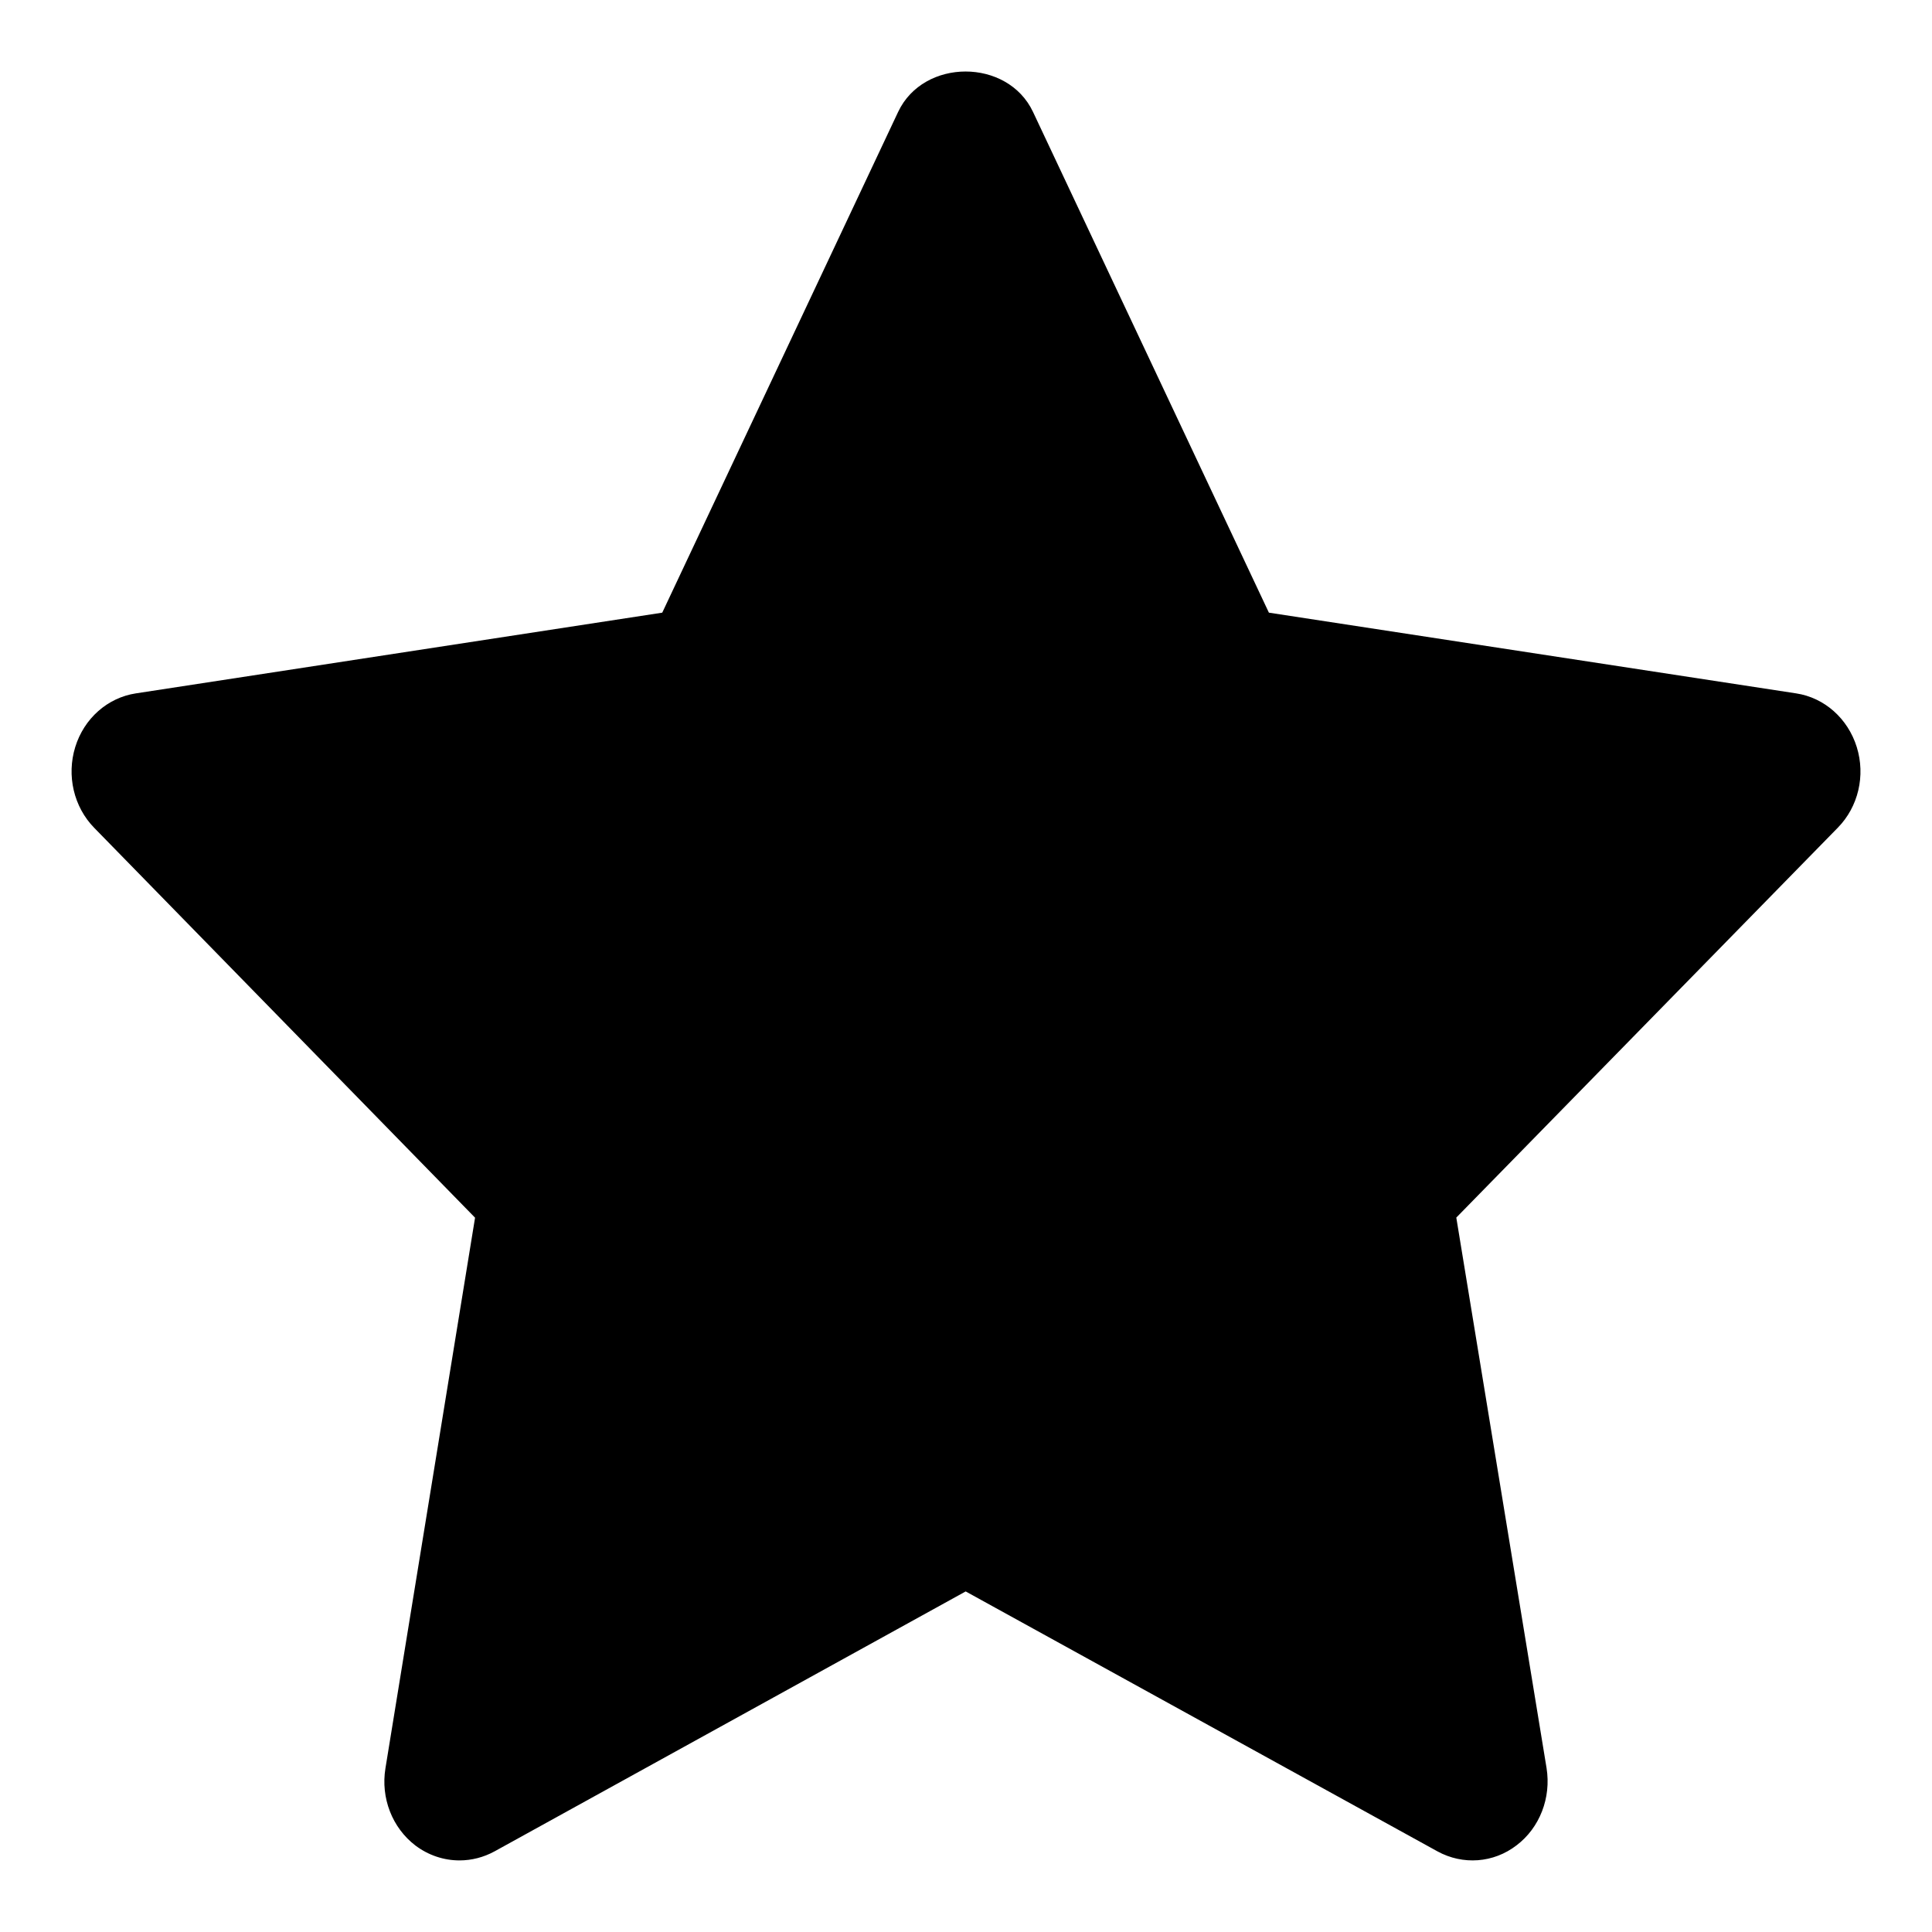
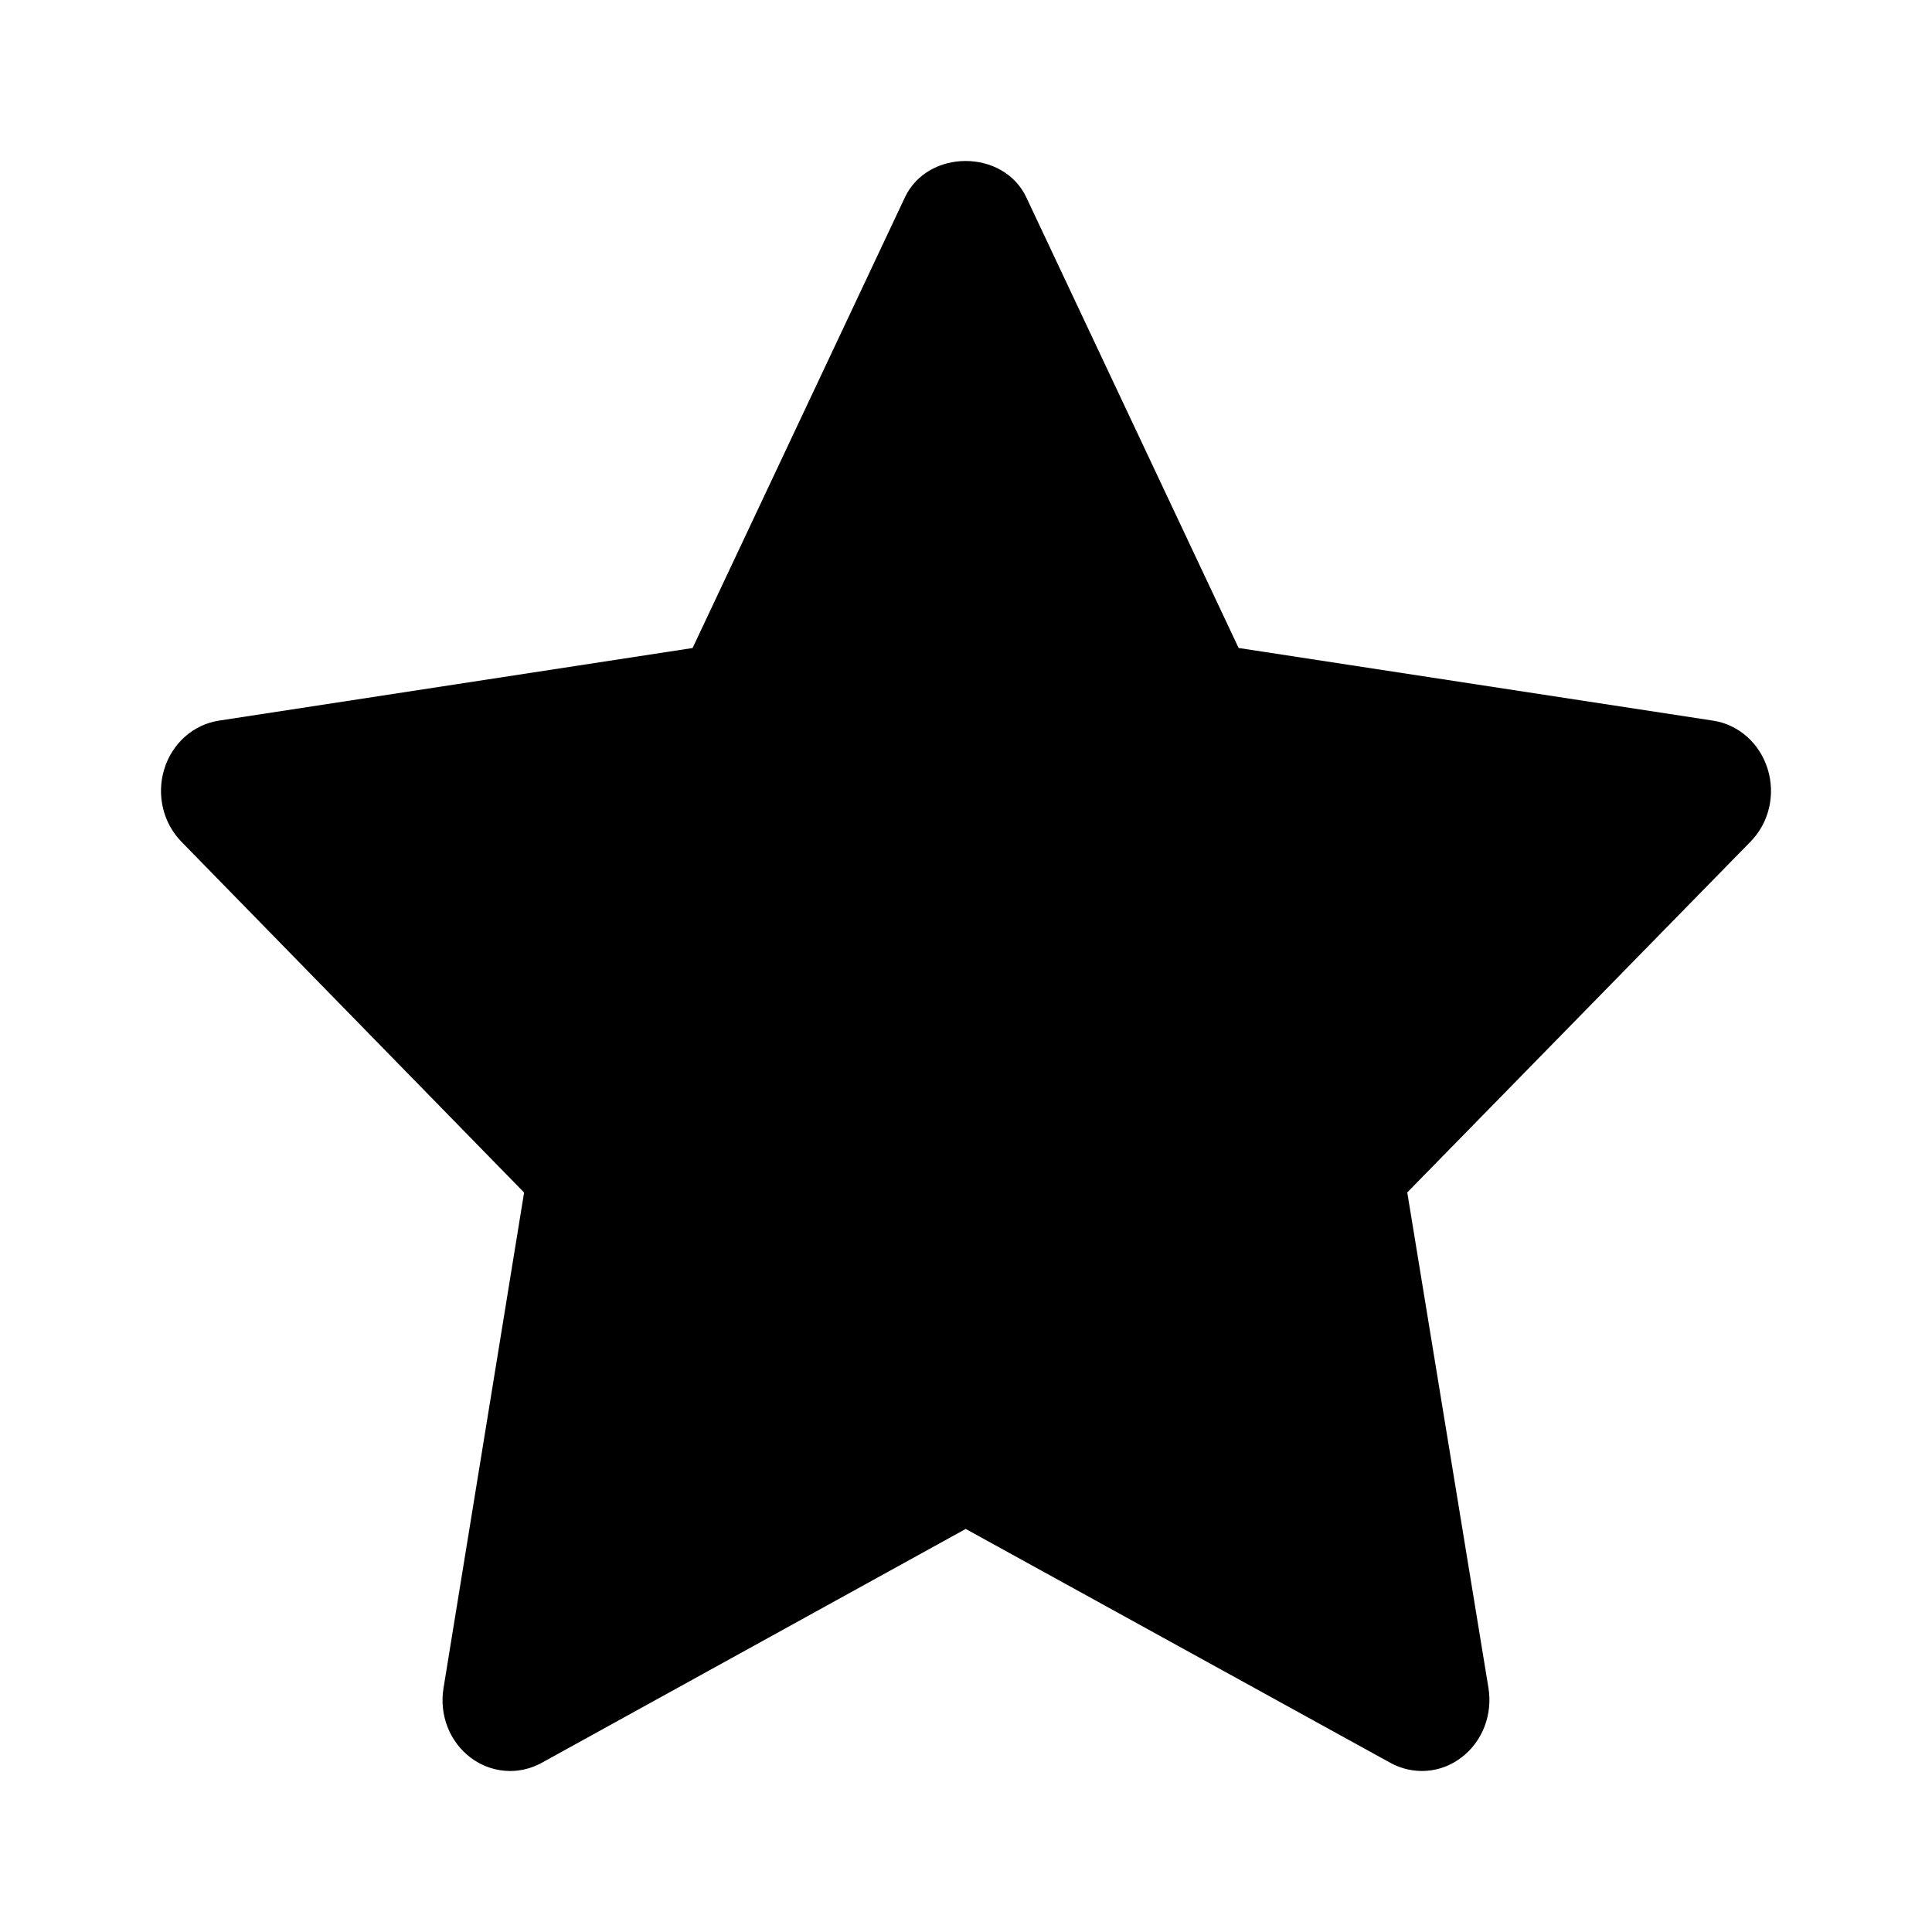
- <svg xmlns="http://www.w3.org/2000/svg" width="18" height="18" viewBox="0 0 18 18">
-   <path d="M17.299 6.96C17.216 6.694 16.998 6.5 16.734 6.46L11.822 5.708L9.624 1.042C9.387 0.541 8.605 0.541 8.368 1.042L6.17 5.708L1.266 6.46C1.002 6.5 0.783 6.694 0.701 6.96C0.619 7.226 0.687 7.518 0.878 7.713L4.426 11.345L3.591 16.475C3.546 16.751 3.654 17.029 3.87 17.194C3.992 17.286 4.136 17.333 4.281 17.333C4.393 17.333 4.505 17.305 4.609 17.248L8.997 14.827L13.393 17.249C13.629 17.378 13.915 17.358 14.13 17.192C14.346 17.028 14.453 16.749 14.409 16.473L13.568 11.344L17.122 7.712C17.313 7.518 17.382 7.227 17.299 6.96Z" />
+ <svg xmlns="http://www.w3.org/2000/svg" width="48" height="48" viewBox="0 0 48 48">
+   <path d="M43.917 19.105C43.719 18.465 43.194 18.001 42.56 17.904L30.773 16.099L25.498 4.902C24.929 3.699 23.051 3.699 22.483 4.902L17.207 16.1L5.439 17.904C4.805 18.001 4.279 18.466 4.082 19.105C3.885 19.743 4.048 20.443 4.507 20.912L13.021 29.628L11.019 41.941C10.91 42.602 11.168 43.27 11.688 43.665C11.98 43.887 12.327 44 12.675 44C12.942 44 13.211 43.933 13.462 43.795L23.993 37.986L34.543 43.797C35.109 44.108 35.797 44.06 36.313 43.661C36.831 43.267 37.088 42.598 36.98 41.935L34.963 29.626L43.492 20.91C43.951 20.443 44.116 19.745 43.917 19.105Z" />
</svg>
